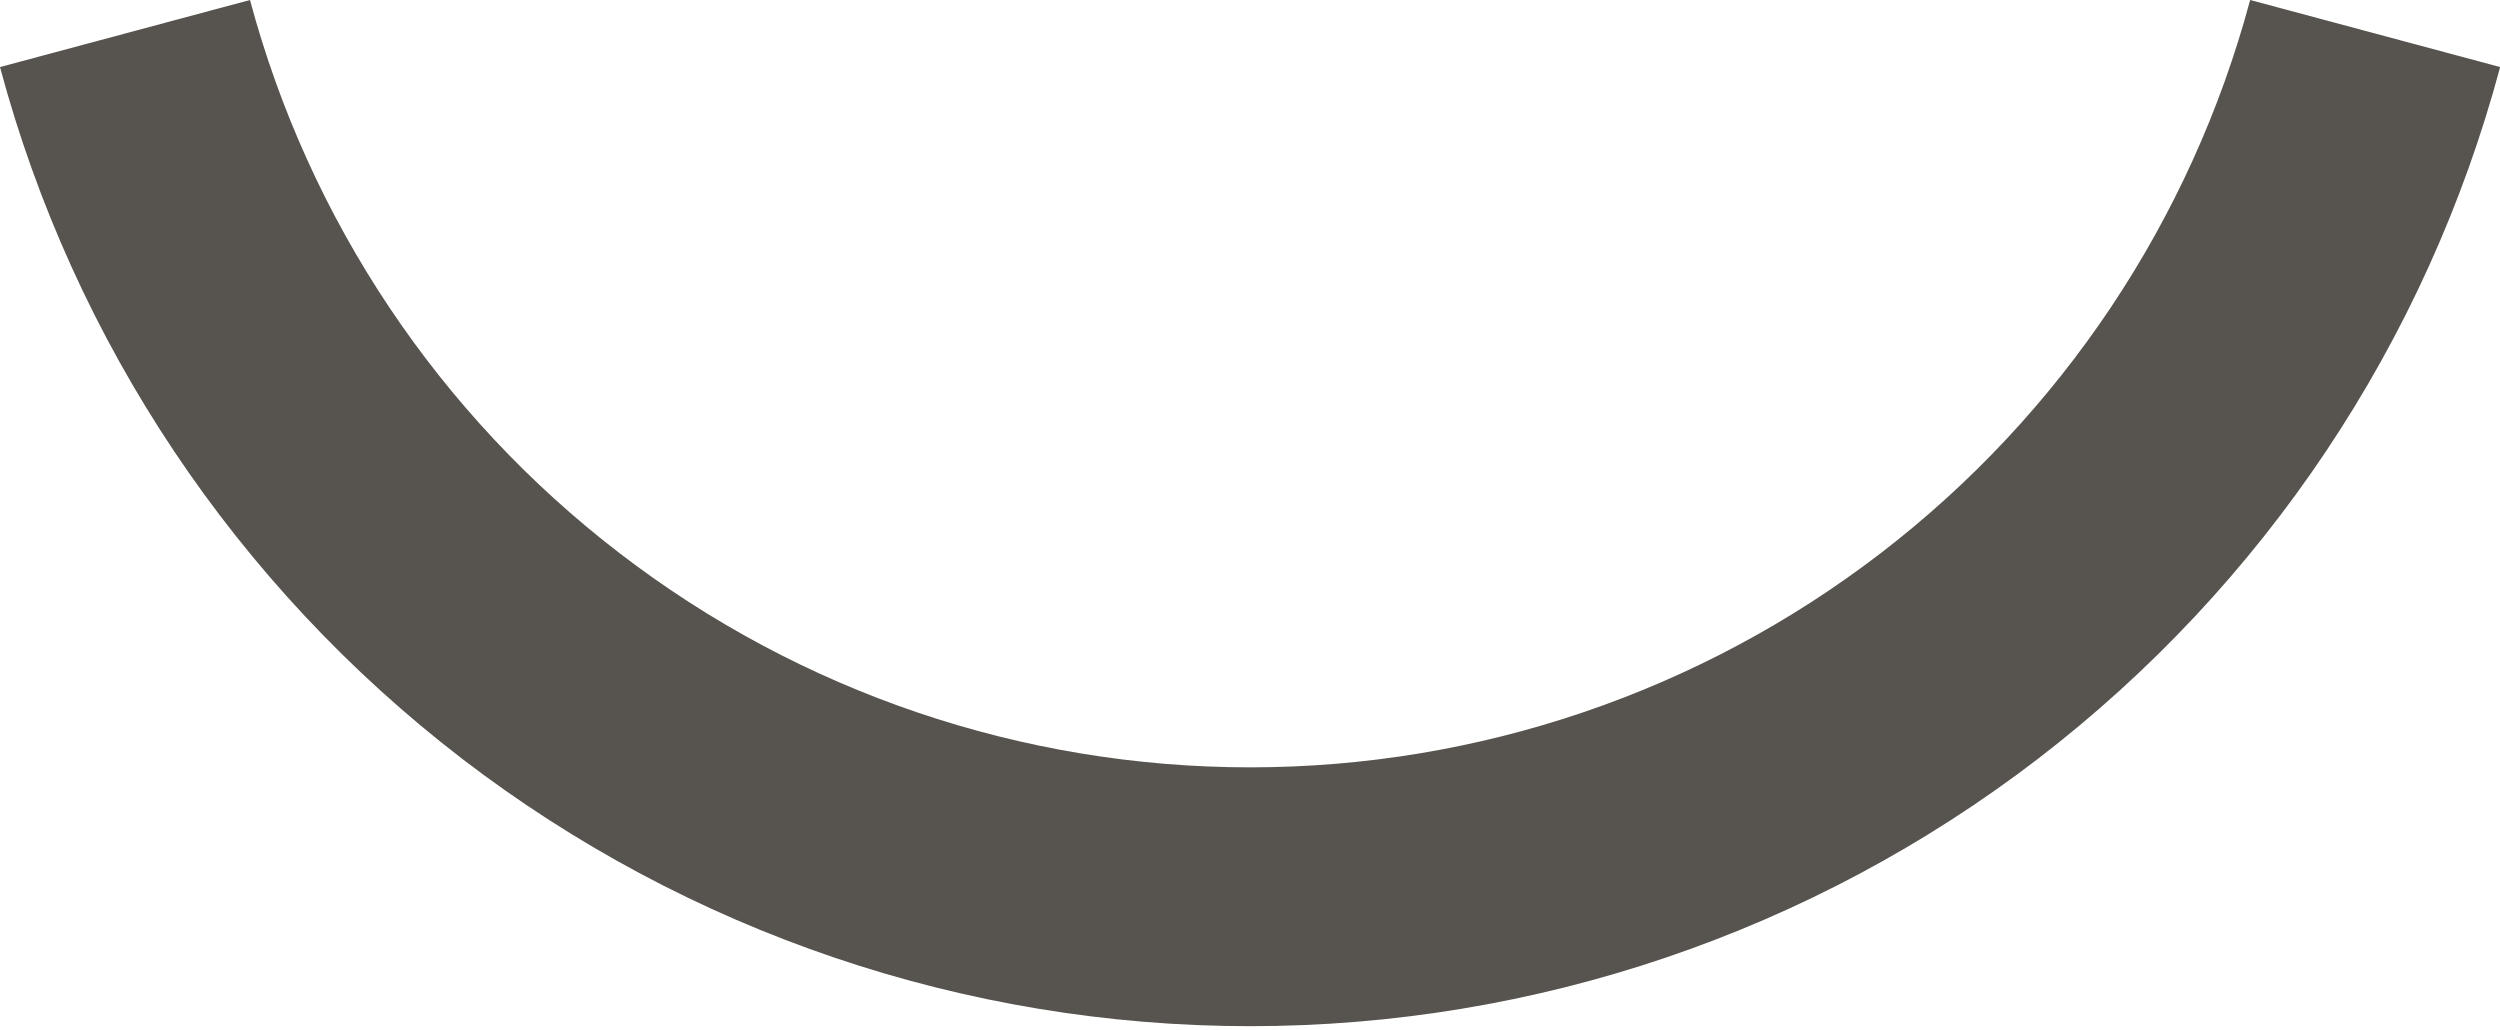
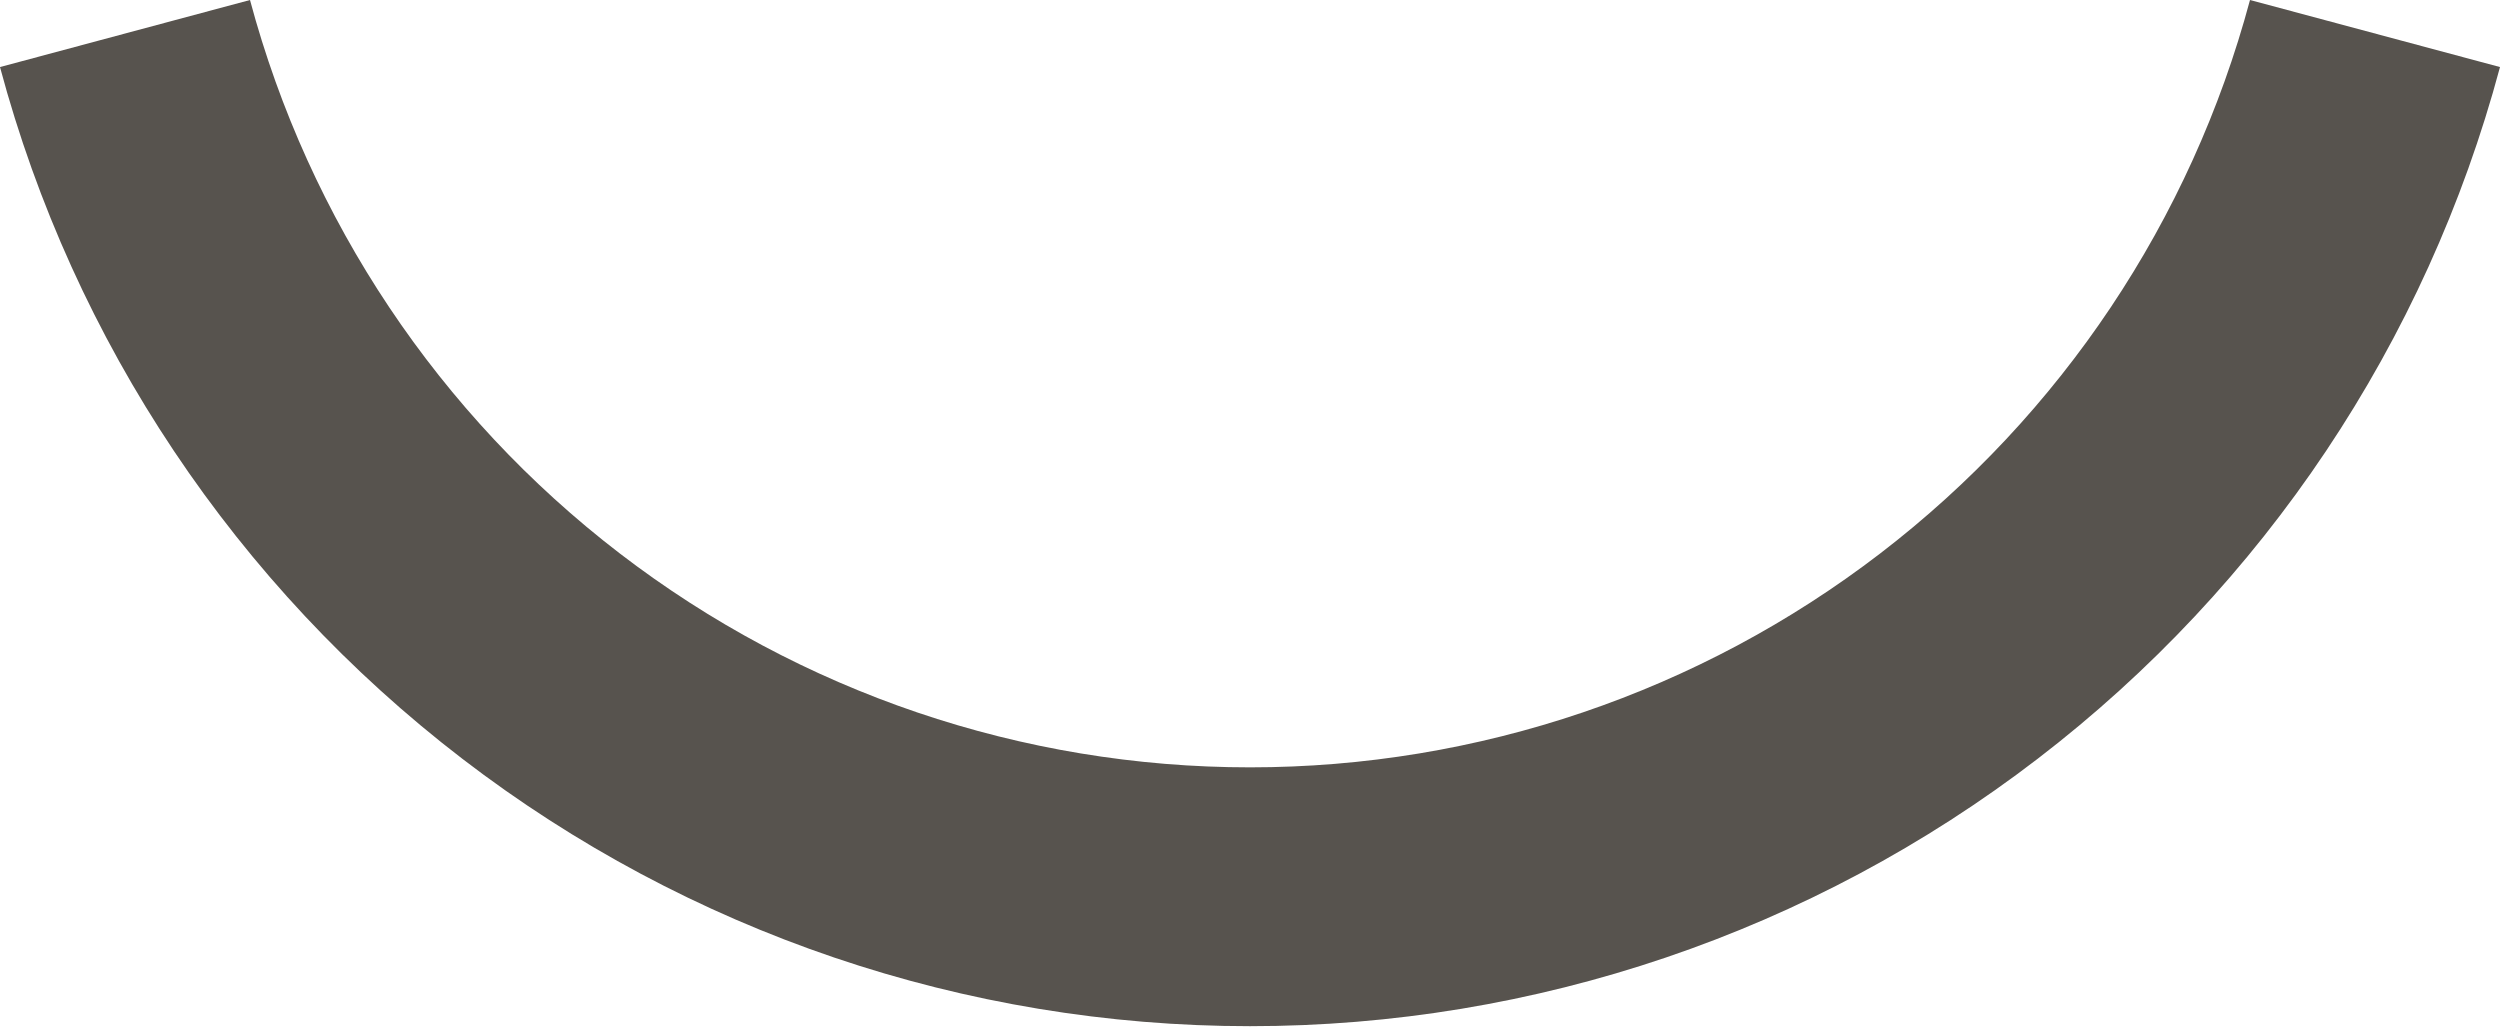
<svg xmlns="http://www.w3.org/2000/svg" width="17" height="7" viewBox="0 0 17 7" fill="none">
-   <path d="M12.787 3.763C14.016 2.82 14.9 1.497 15.301 0L17.001 0.456C16.5 2.327 15.395 3.98 13.858 5.16C12.321 6.339 10.438 6.978 8.501 6.978C6.563 6.978 4.68 6.339 3.143 5.16C1.606 3.98 0.501 2.327 0 0.456L1.7 1.43379e-06C2.101 1.497 2.985 2.82 4.215 3.763C5.444 4.707 6.951 5.218 8.501 5.218C10.05 5.218 11.557 4.707 12.787 3.763Z" fill="#57534E" />
+   <path d="M12.786 3.763C14.015 2.82 14.899 1.497 15.3 0L17 0.456C16.499 2.327 15.394 3.98 13.857 5.159C12.32 6.339 10.437 6.978 8.5 6.978C6.563 6.978 4.68 6.339 3.143 5.159C1.606 3.98 0.501 2.327 0 0.456L1.7 1.43371e-06C2.101 1.497 2.985 2.82 4.214 3.763C5.444 4.707 6.95 5.218 8.5 5.218C10.05 5.218 11.556 4.707 12.786 3.763Z" fill="#57534E" />
</svg>
